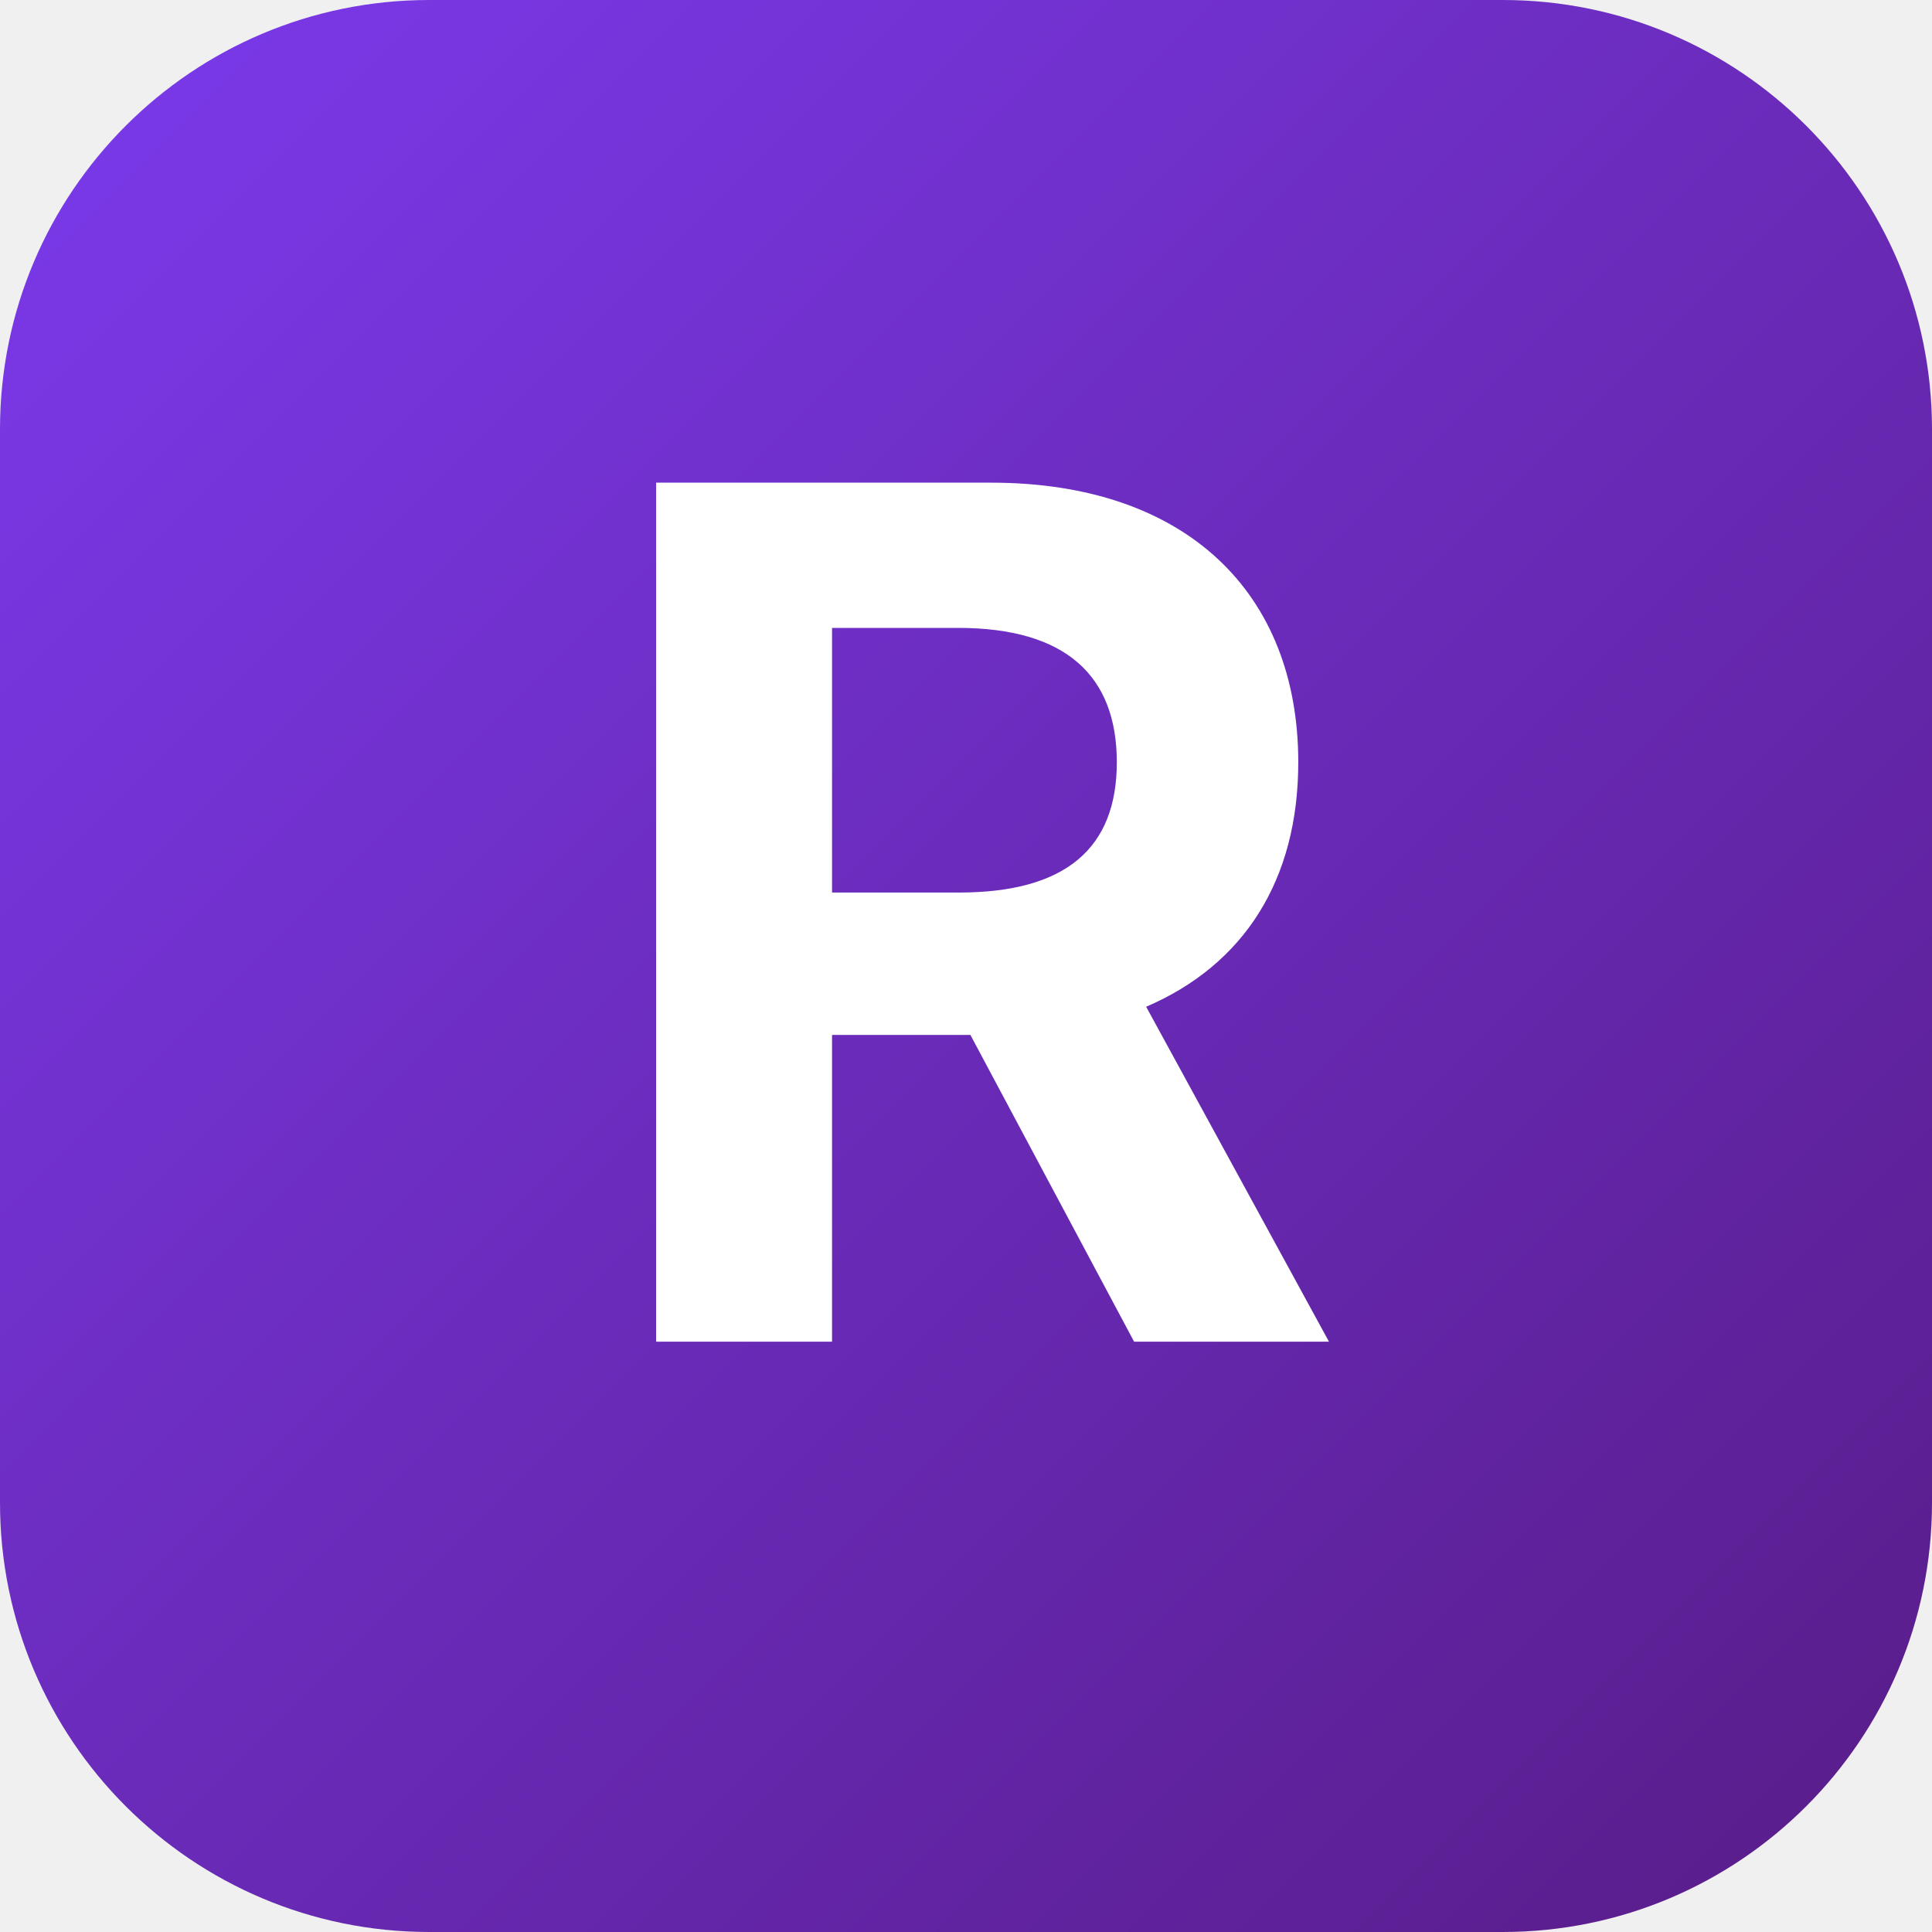
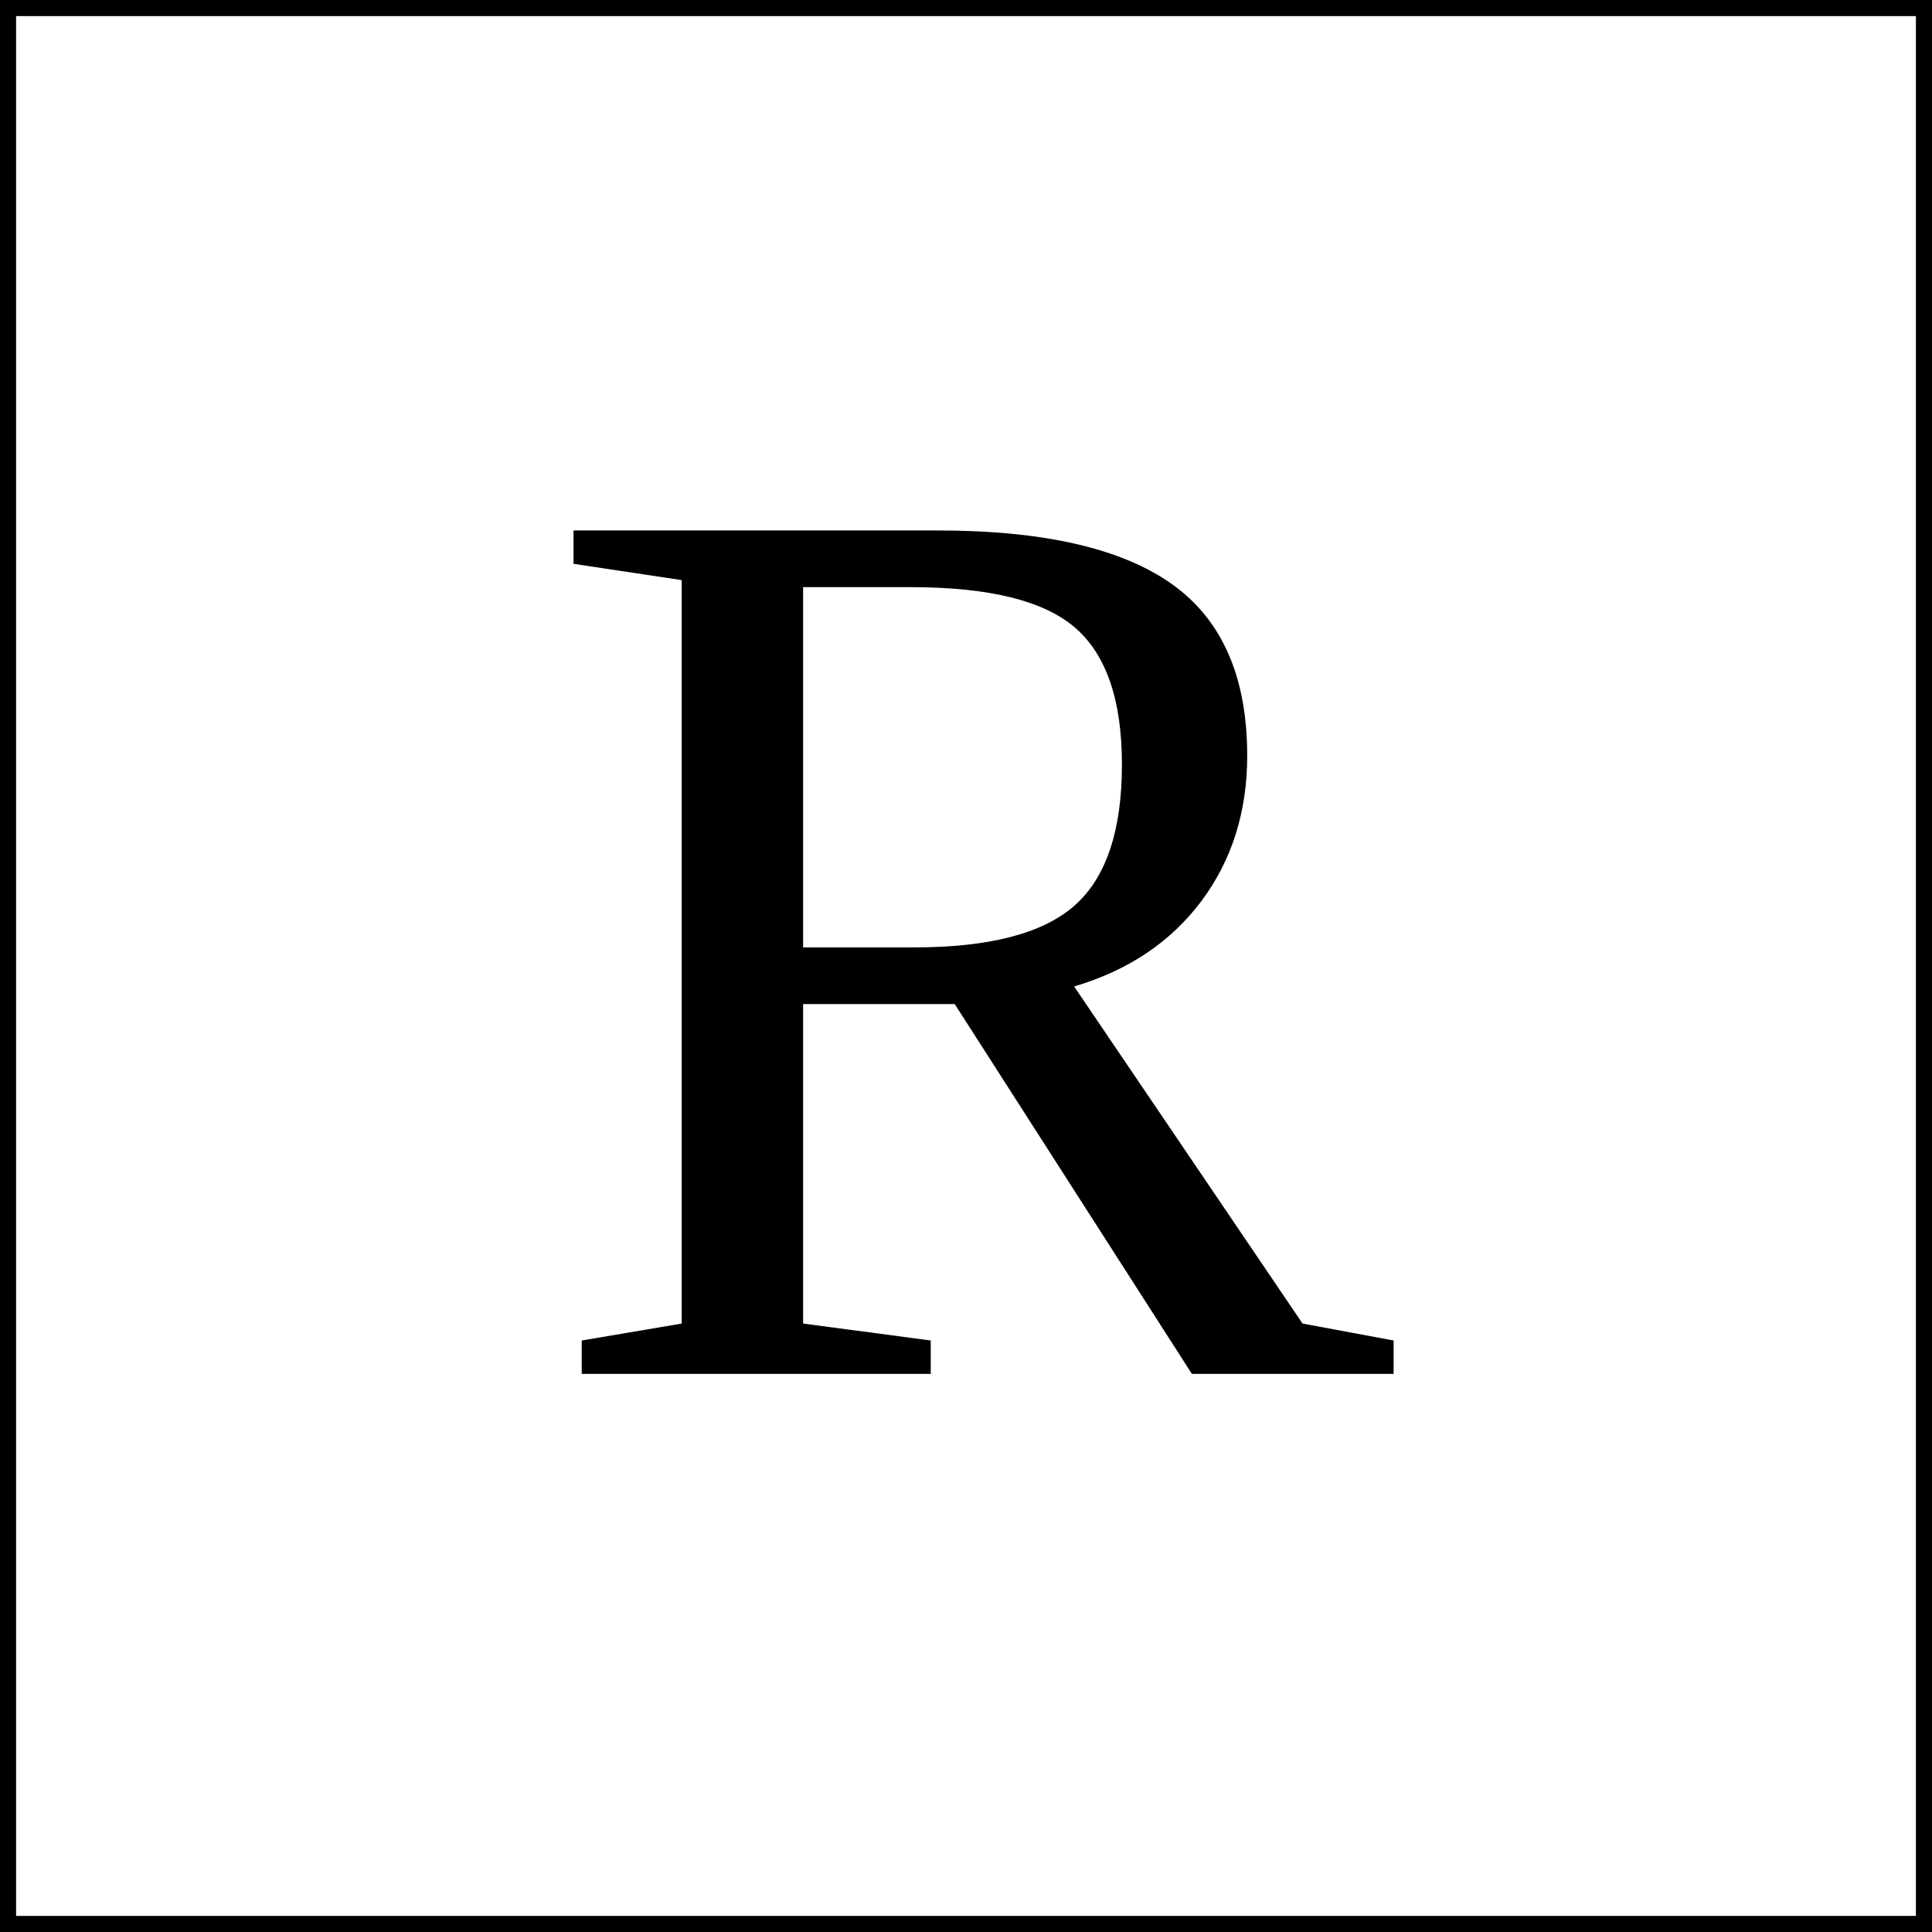
<svg xmlns="http://www.w3.org/2000/svg" viewBox="0 0 180 180">
-   <defs>
-     <linearGradient id="bg" x1="0%" y1="0%" x2="100%" y2="100%">
-       <stop offset="0%" style="stop-color:#7c3aed" />
-       <stop offset="100%" style="stop-color:#581c87" />
-     </linearGradient>
-   </defs>
-   <rect width="180" height="180" rx="40" fill="url(#bg)" />
-   <text x="90" y="125" font-family="system-ui, -apple-system, sans-serif" font-size="110" font-weight="700" fill="white" text-anchor="middle">R</text>
+   <rect width="180" height="180" rx="0" fill="#fff" stroke="#000" stroke-width="3" />
+   <text x="90" y="128" font-family="Georgia, 'Times New Roman', serif" font-size="120" font-weight="400" fill="#000" text-anchor="middle">R</text>
</svg>
